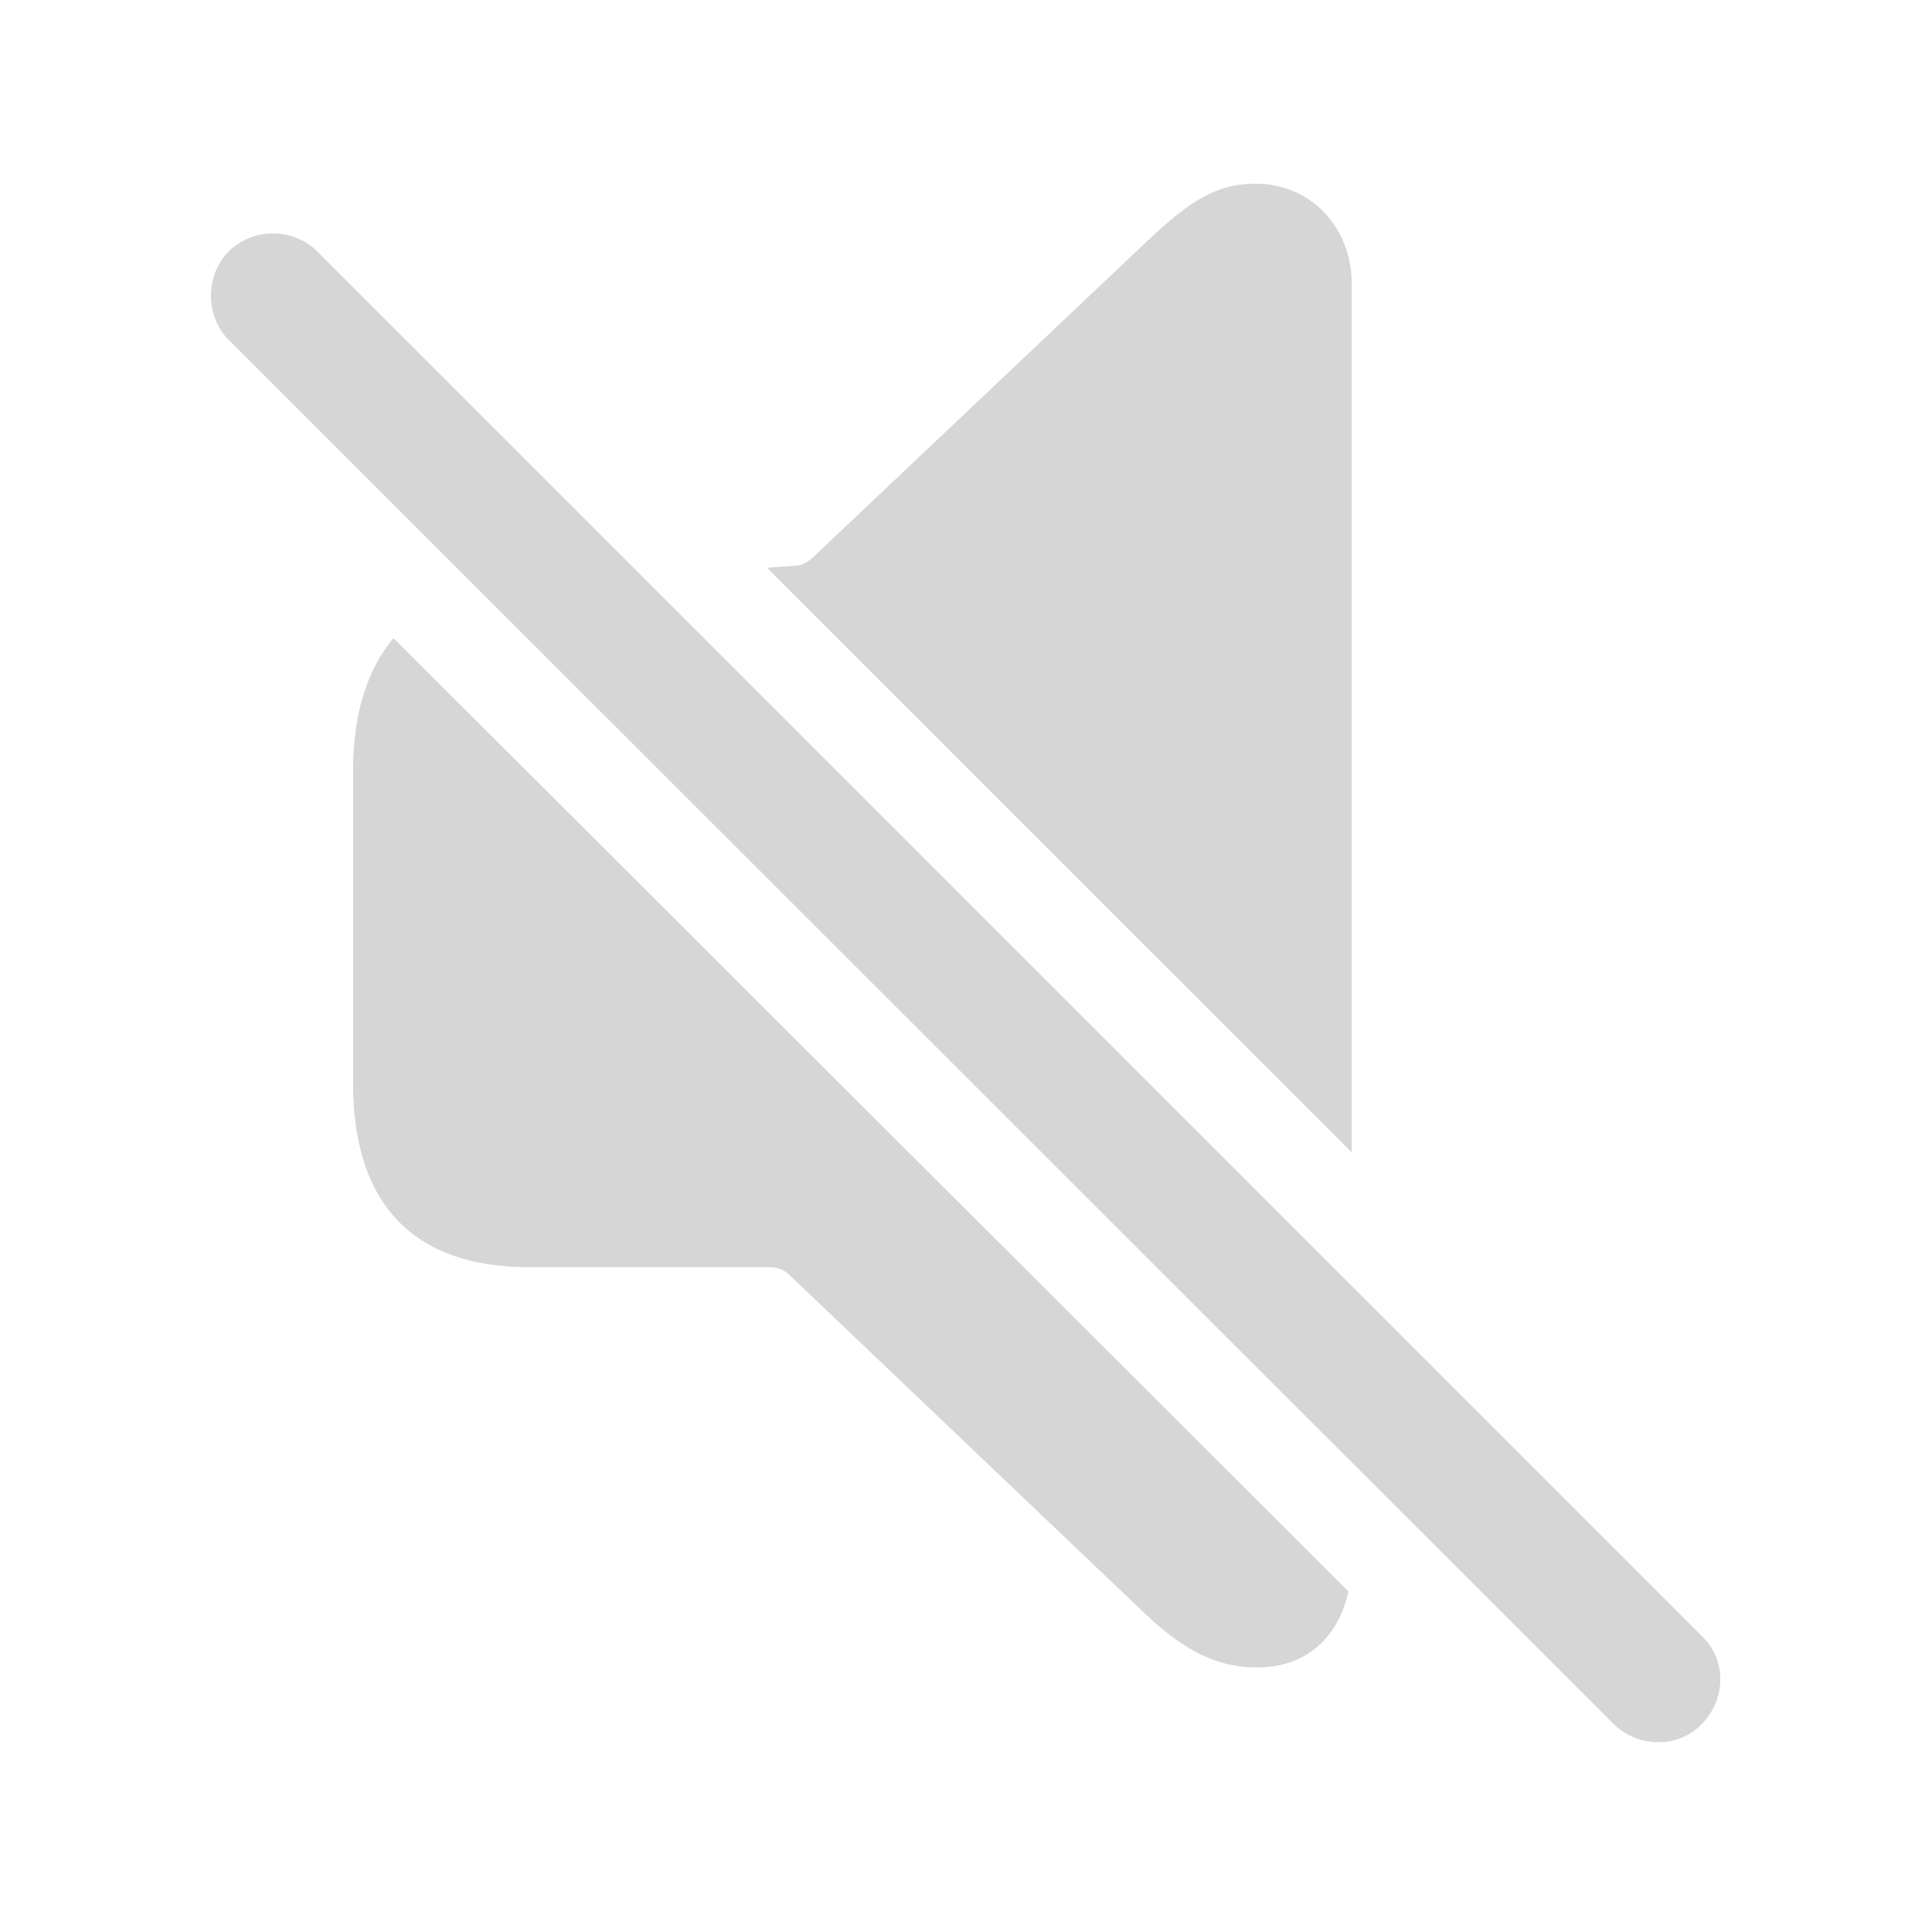
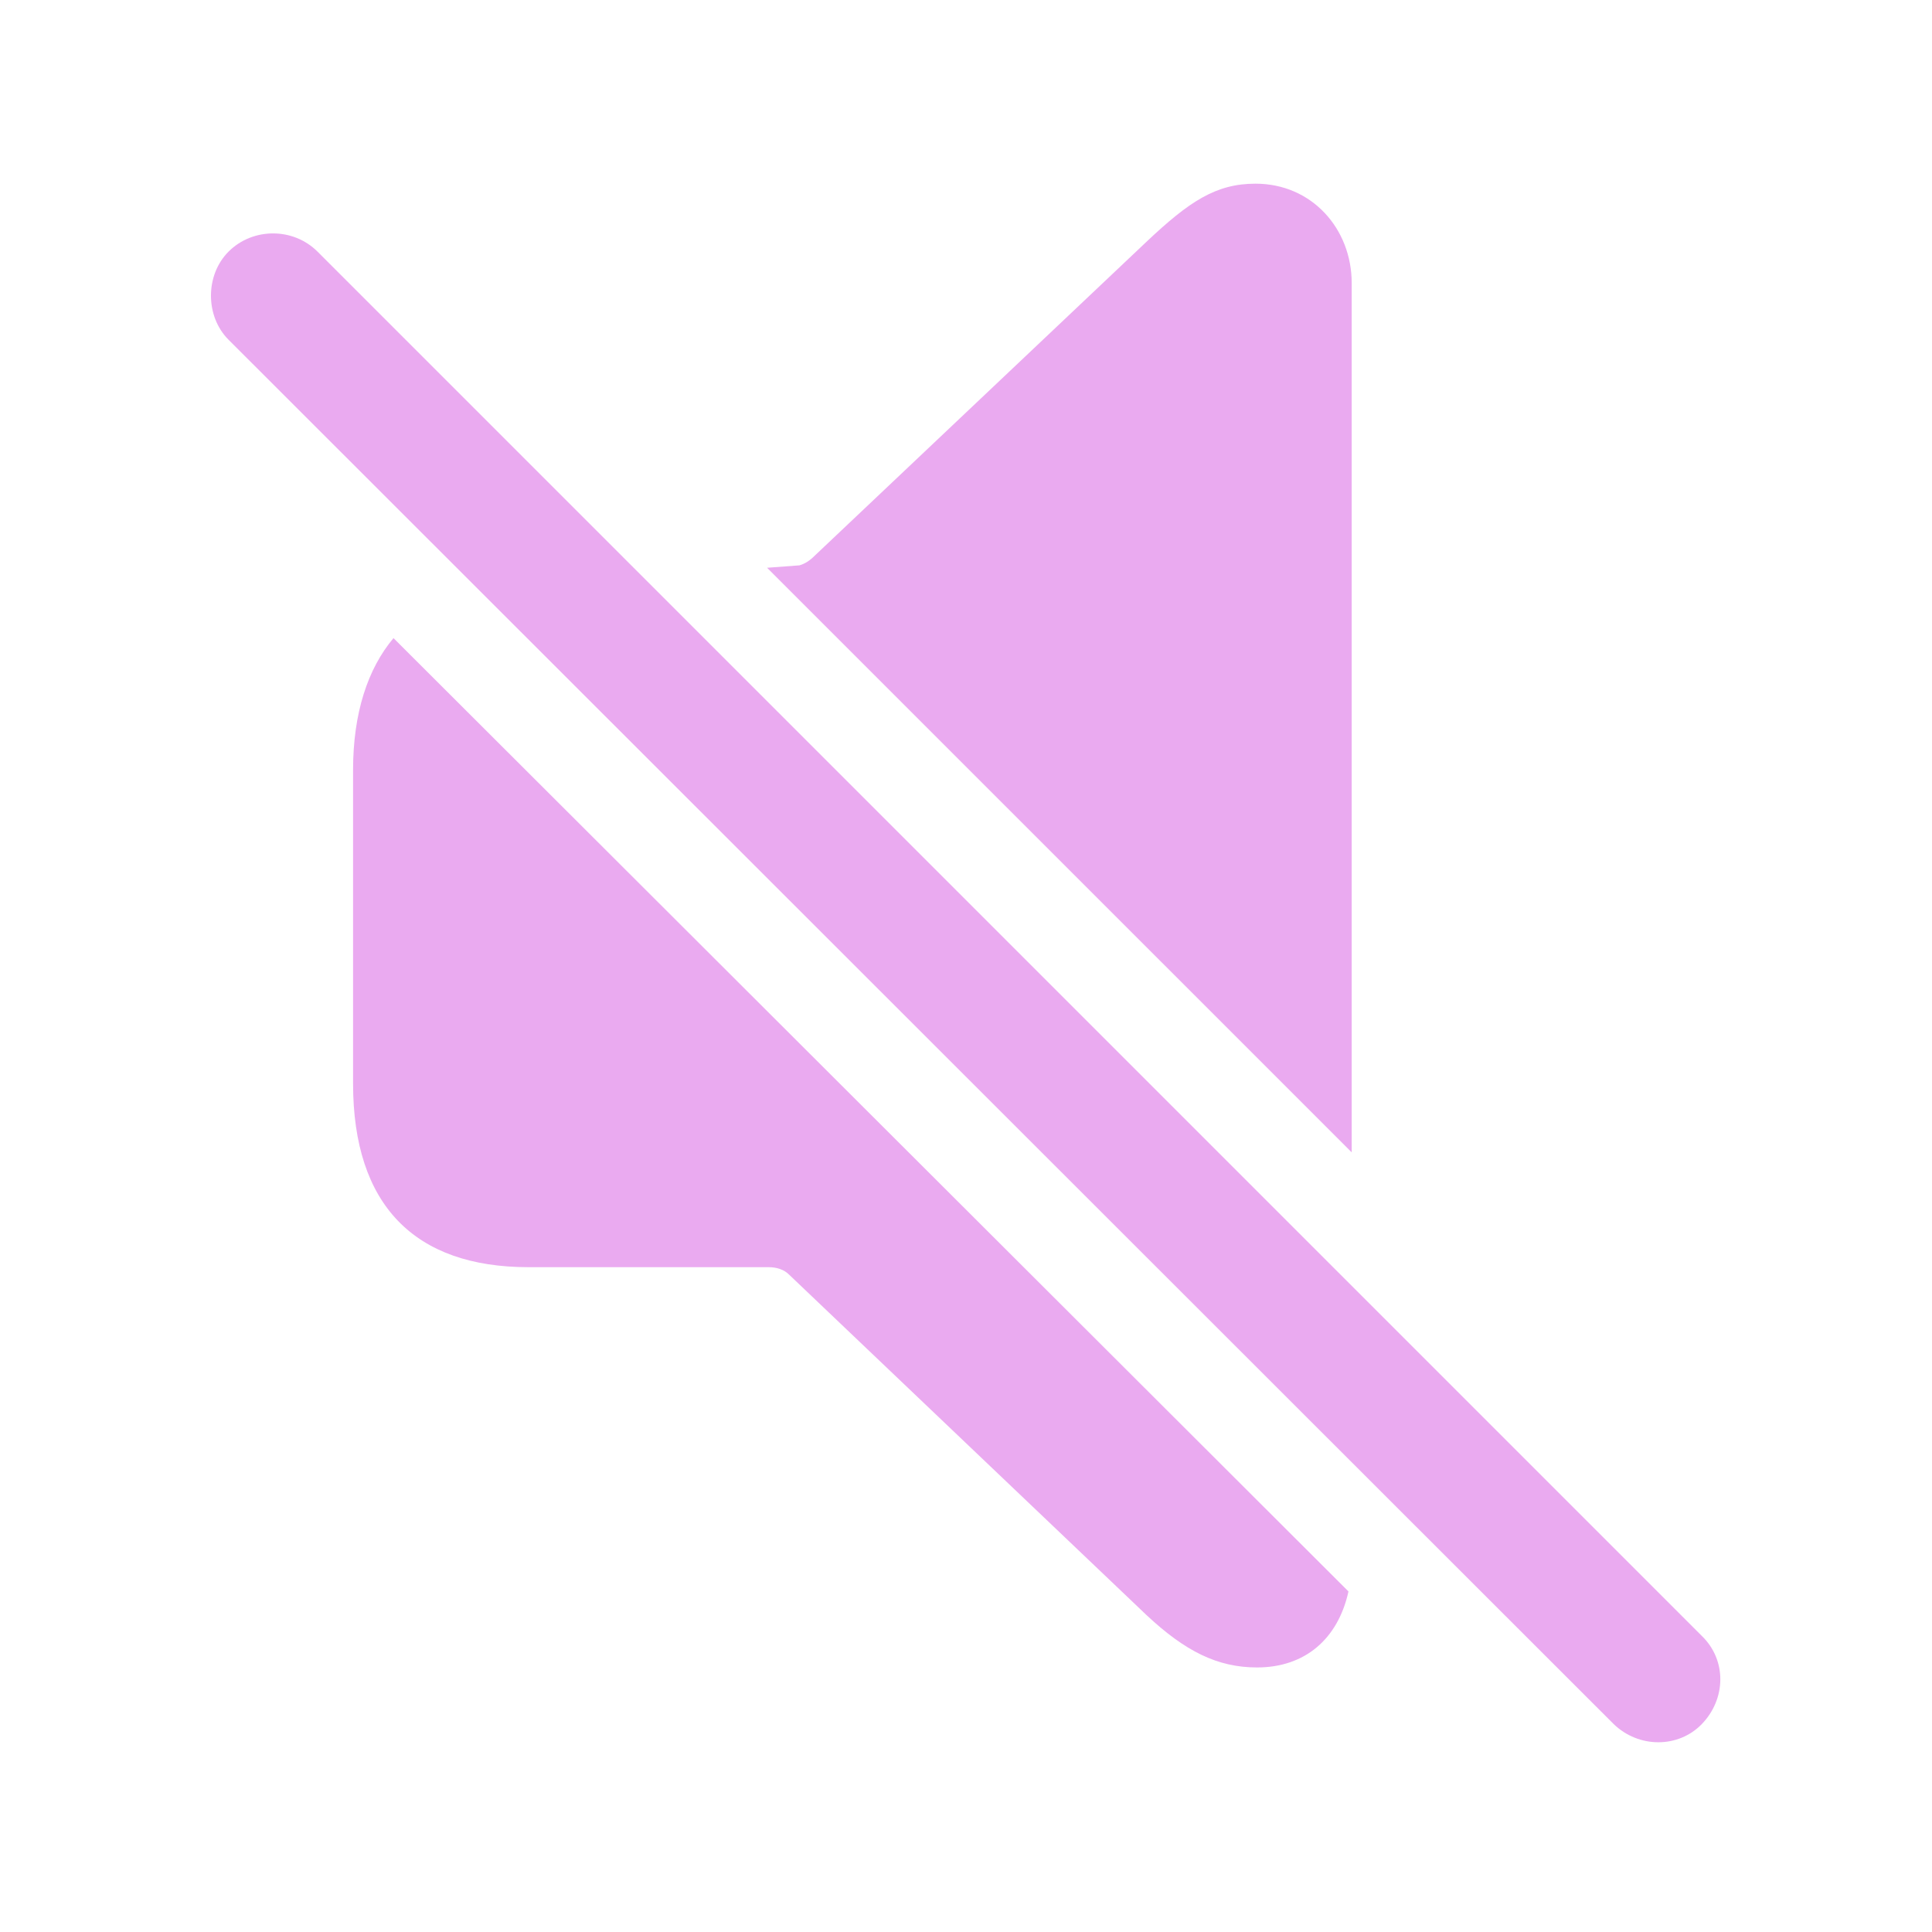
- <svg fill="#D6D6D6" width="120px" height="120px" viewBox="0 0 56 56">
+ <svg fill="#EAAAF0" width="120px" height="120px" viewBox="0 0 56 56">
  <path d="M 39.18 33.402 L 39.18 8.207 C 39.18 6.637 38.031 5.324 36.391 5.324 C 35.242 5.324 34.469 5.84 33.227 7.012 L 23.617 16.105 C 23.477 16.246 23.336 16.34 23.172 16.387 L 22.234 16.457 Z M 46.773 49.973 C 47.5 50.676 48.648 50.676 49.328 49.973 C 50.031 49.246 50.055 48.121 49.328 47.418 L 9.203 7.293 C 8.5 6.59 7.328 6.59 6.625 7.293 C 5.945 7.973 5.945 9.168 6.625 9.848 Z M 36.437 48.332 C 37.82 48.332 38.781 47.512 39.086 46.129 L 11.406 18.496 C 10.656 19.387 10.234 20.676 10.234 22.316 L 10.234 31.41 C 10.234 34.926 12.015 36.73 15.32 36.73 L 22.281 36.73 C 22.515 36.73 22.727 36.801 22.867 36.941 L 33.227 46.809 C 34.352 47.863 35.289 48.332 36.437 48.332 Z" />
</svg>
